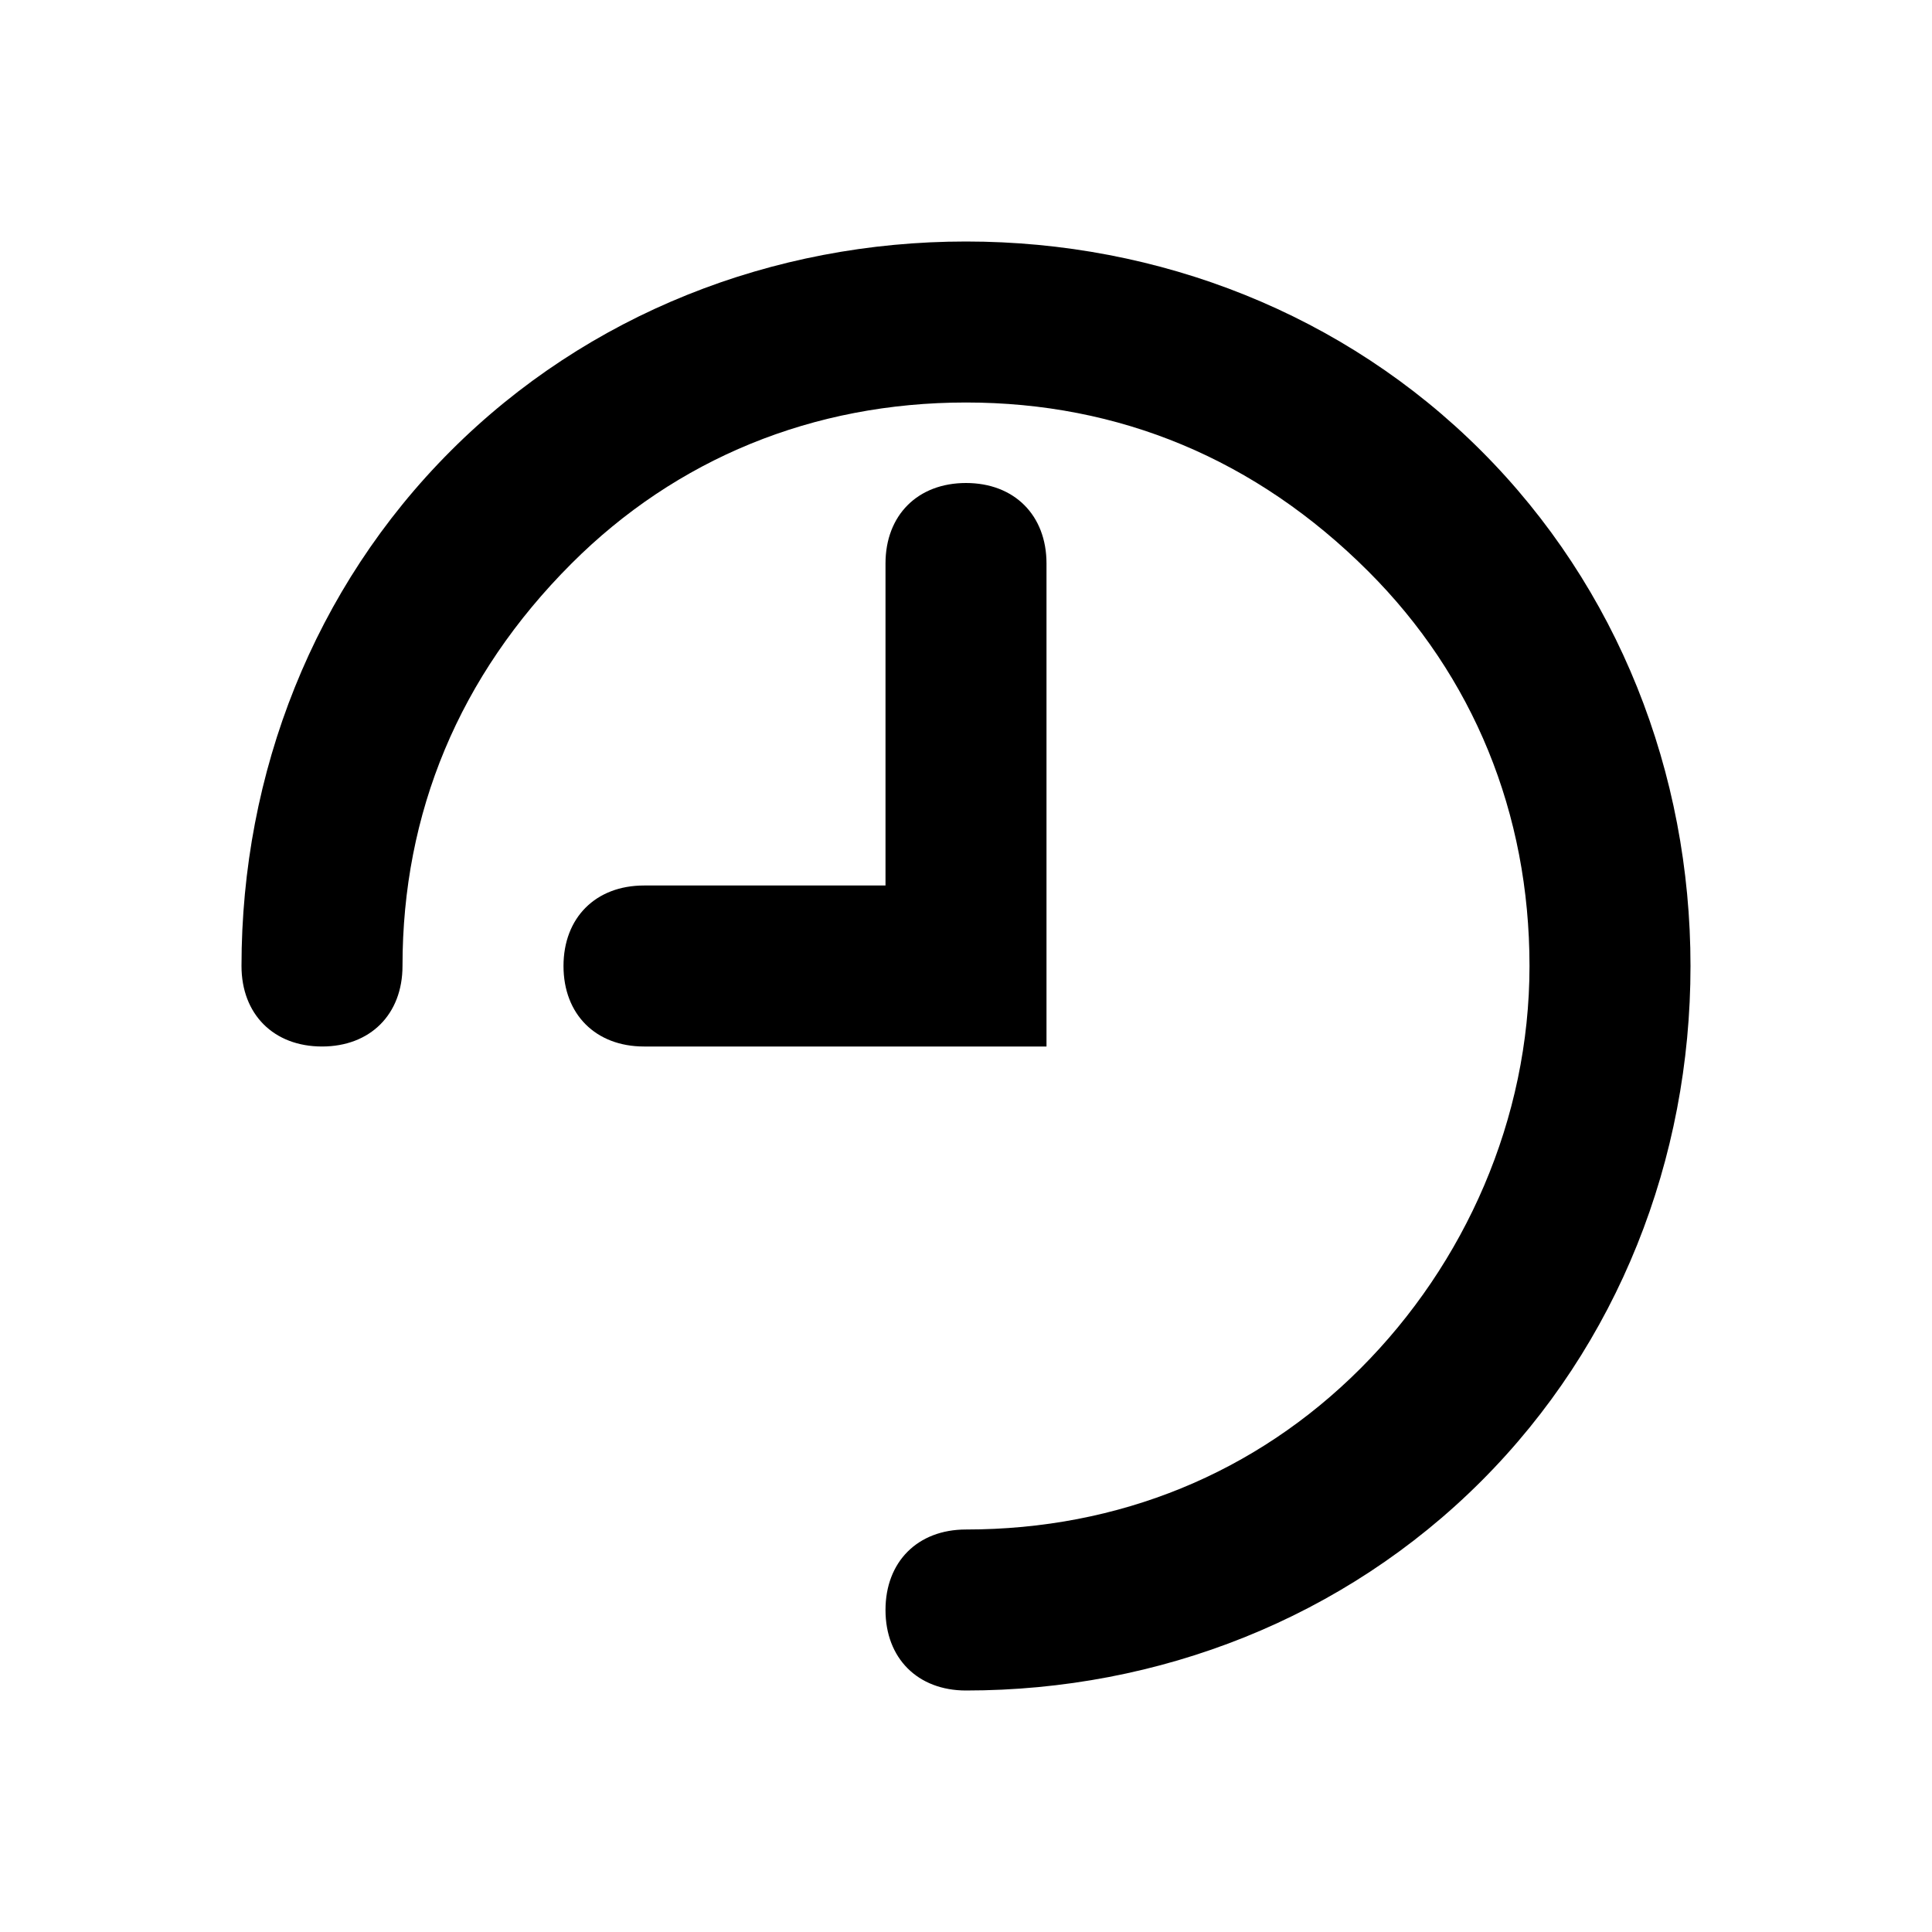
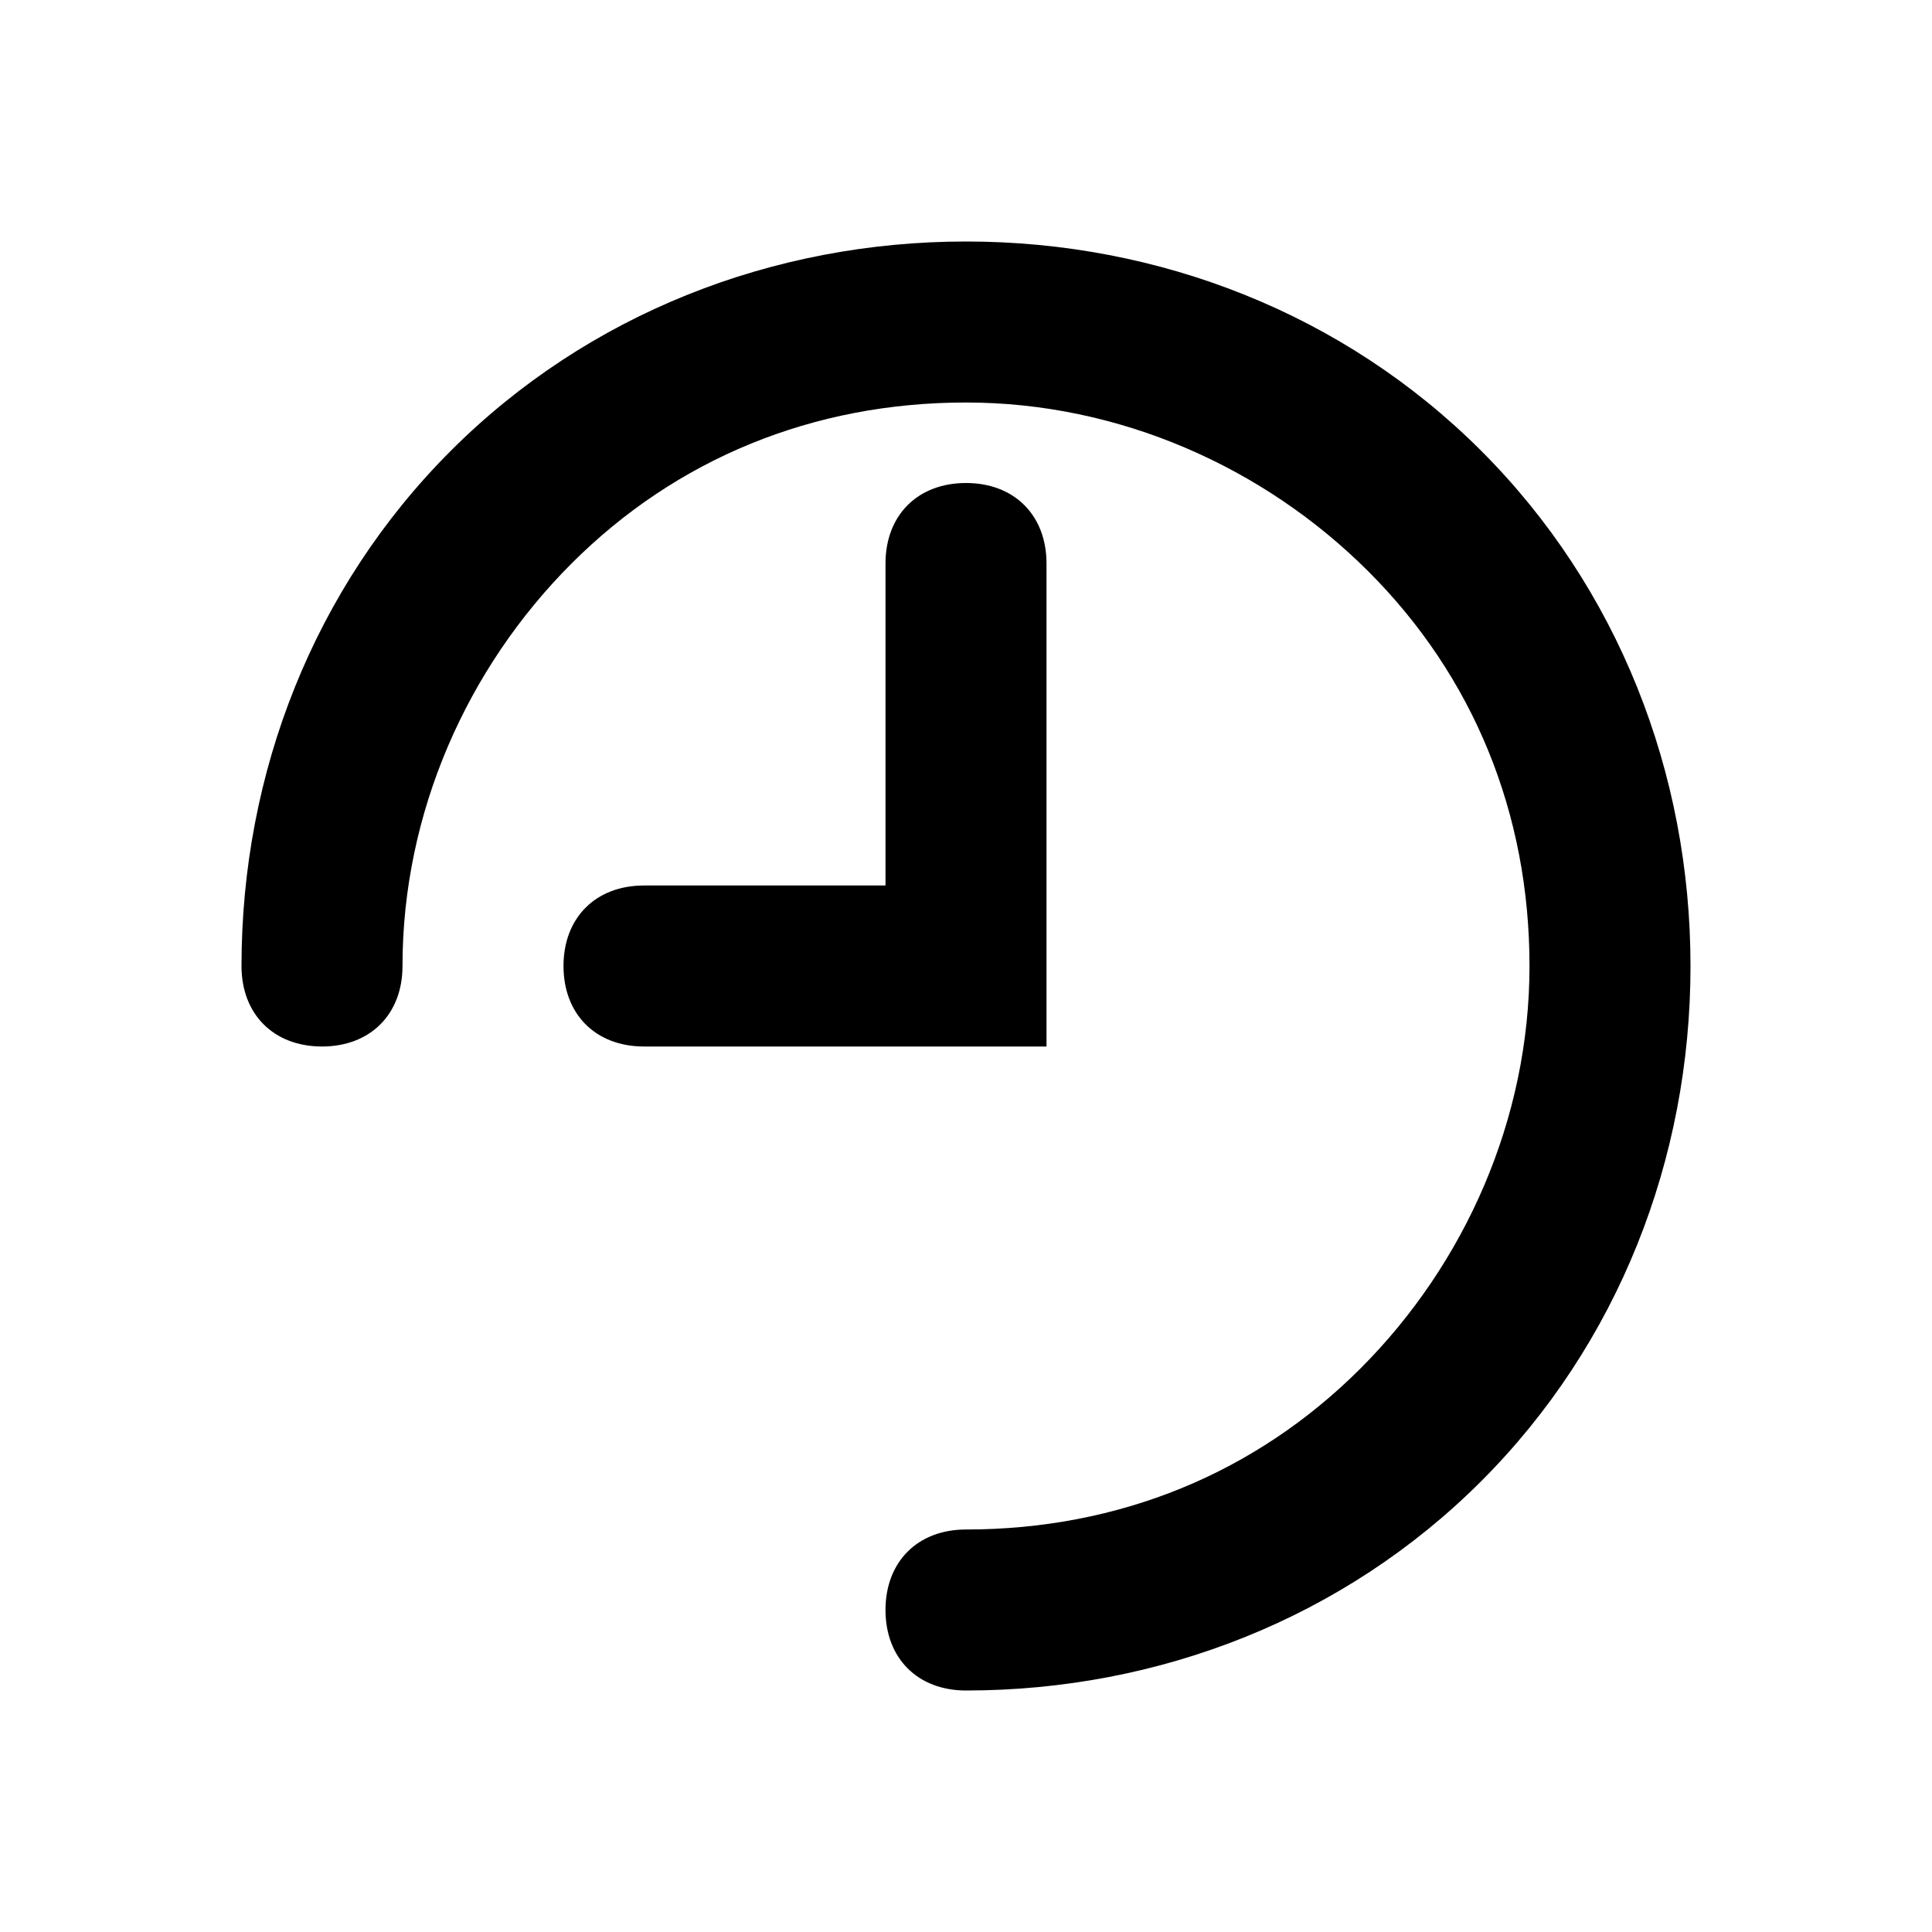
- <svg xmlns="http://www.w3.org/2000/svg" version="1.1" id="Layer_1" x="0px" y="0px" viewBox="0 0 24 24" style="enable-background:new 0 0 24 24;" xml:space="preserve">
-   <path id="XMLID_70_" d="M12,21c-0.6,0-1-0.4-1-1s0.4-1,1-1c1.9,0,3.6-0.7,4.9-2s2.1-3.1,2.1-5c0-1.9-0.7-3.6-2-4.9  C15.6,5.7,13.9,5,12,5c-1.9,0-3.6,0.7-4.9,2C5.7,8.4,5,10.1,5,12c0,0.6-0.4,1-1,1s-1-0.4-1-1c0-2.4,0.9-4.7,2.6-6.4S9.6,3,12,3  c2.4,0,4.7,0.9,6.4,2.6S21,9.6,21,12c0,2.4-0.9,4.7-2.6,6.4C16.7,20.1,14.4,21,12,21z" />
-   <path id="XMLID_121_" d="M13,13H8c-0.6,0-1-0.4-1-1s0.4-1,1-1h3V7c0-0.6,0.4-1,1-1s1,0.4,1,1V13z" />
+ <svg xmlns="http://www.w3.org/2000/svg" version="1.1" id="Layer_1" x="0px" y="0px" viewBox="-467 269 24 24" style="enable-background:new -467 269 24 24;" xml:space="preserve">
+   <path d="M-455,290c-0.6,0-1-0.4-1-1s0.4-1,1-1c1.9,0,3.6-0.7,4.9-2s2.1-3.1,2.1-5c0-1.9-0.7-3.6-2-4.9c-1.3-1.3-3.1-2.1-5-2.1  c-1.9,0-3.6,0.7-4.9,2c-1.3,1.3-2.1,3.1-2.1,5c0,0.6-0.4,1-1,1s-1-0.4-1-1c0-2.4,0.9-4.7,2.6-6.4s4-2.6,6.4-2.6  c2.4,0,4.7,0.9,6.4,2.6s2.6,4,2.6,6.4c0,2.4-0.9,4.7-2.6,6.4C-450.3,289.1-452.6,290-455,290z" />
+   <path d="M-454,282h-5c-0.6,0-1-0.4-1-1s0.4-1,1-1h3v-4c0-0.6,0.4-1,1-1s1,0.4,1,1V282z" />
</svg>
